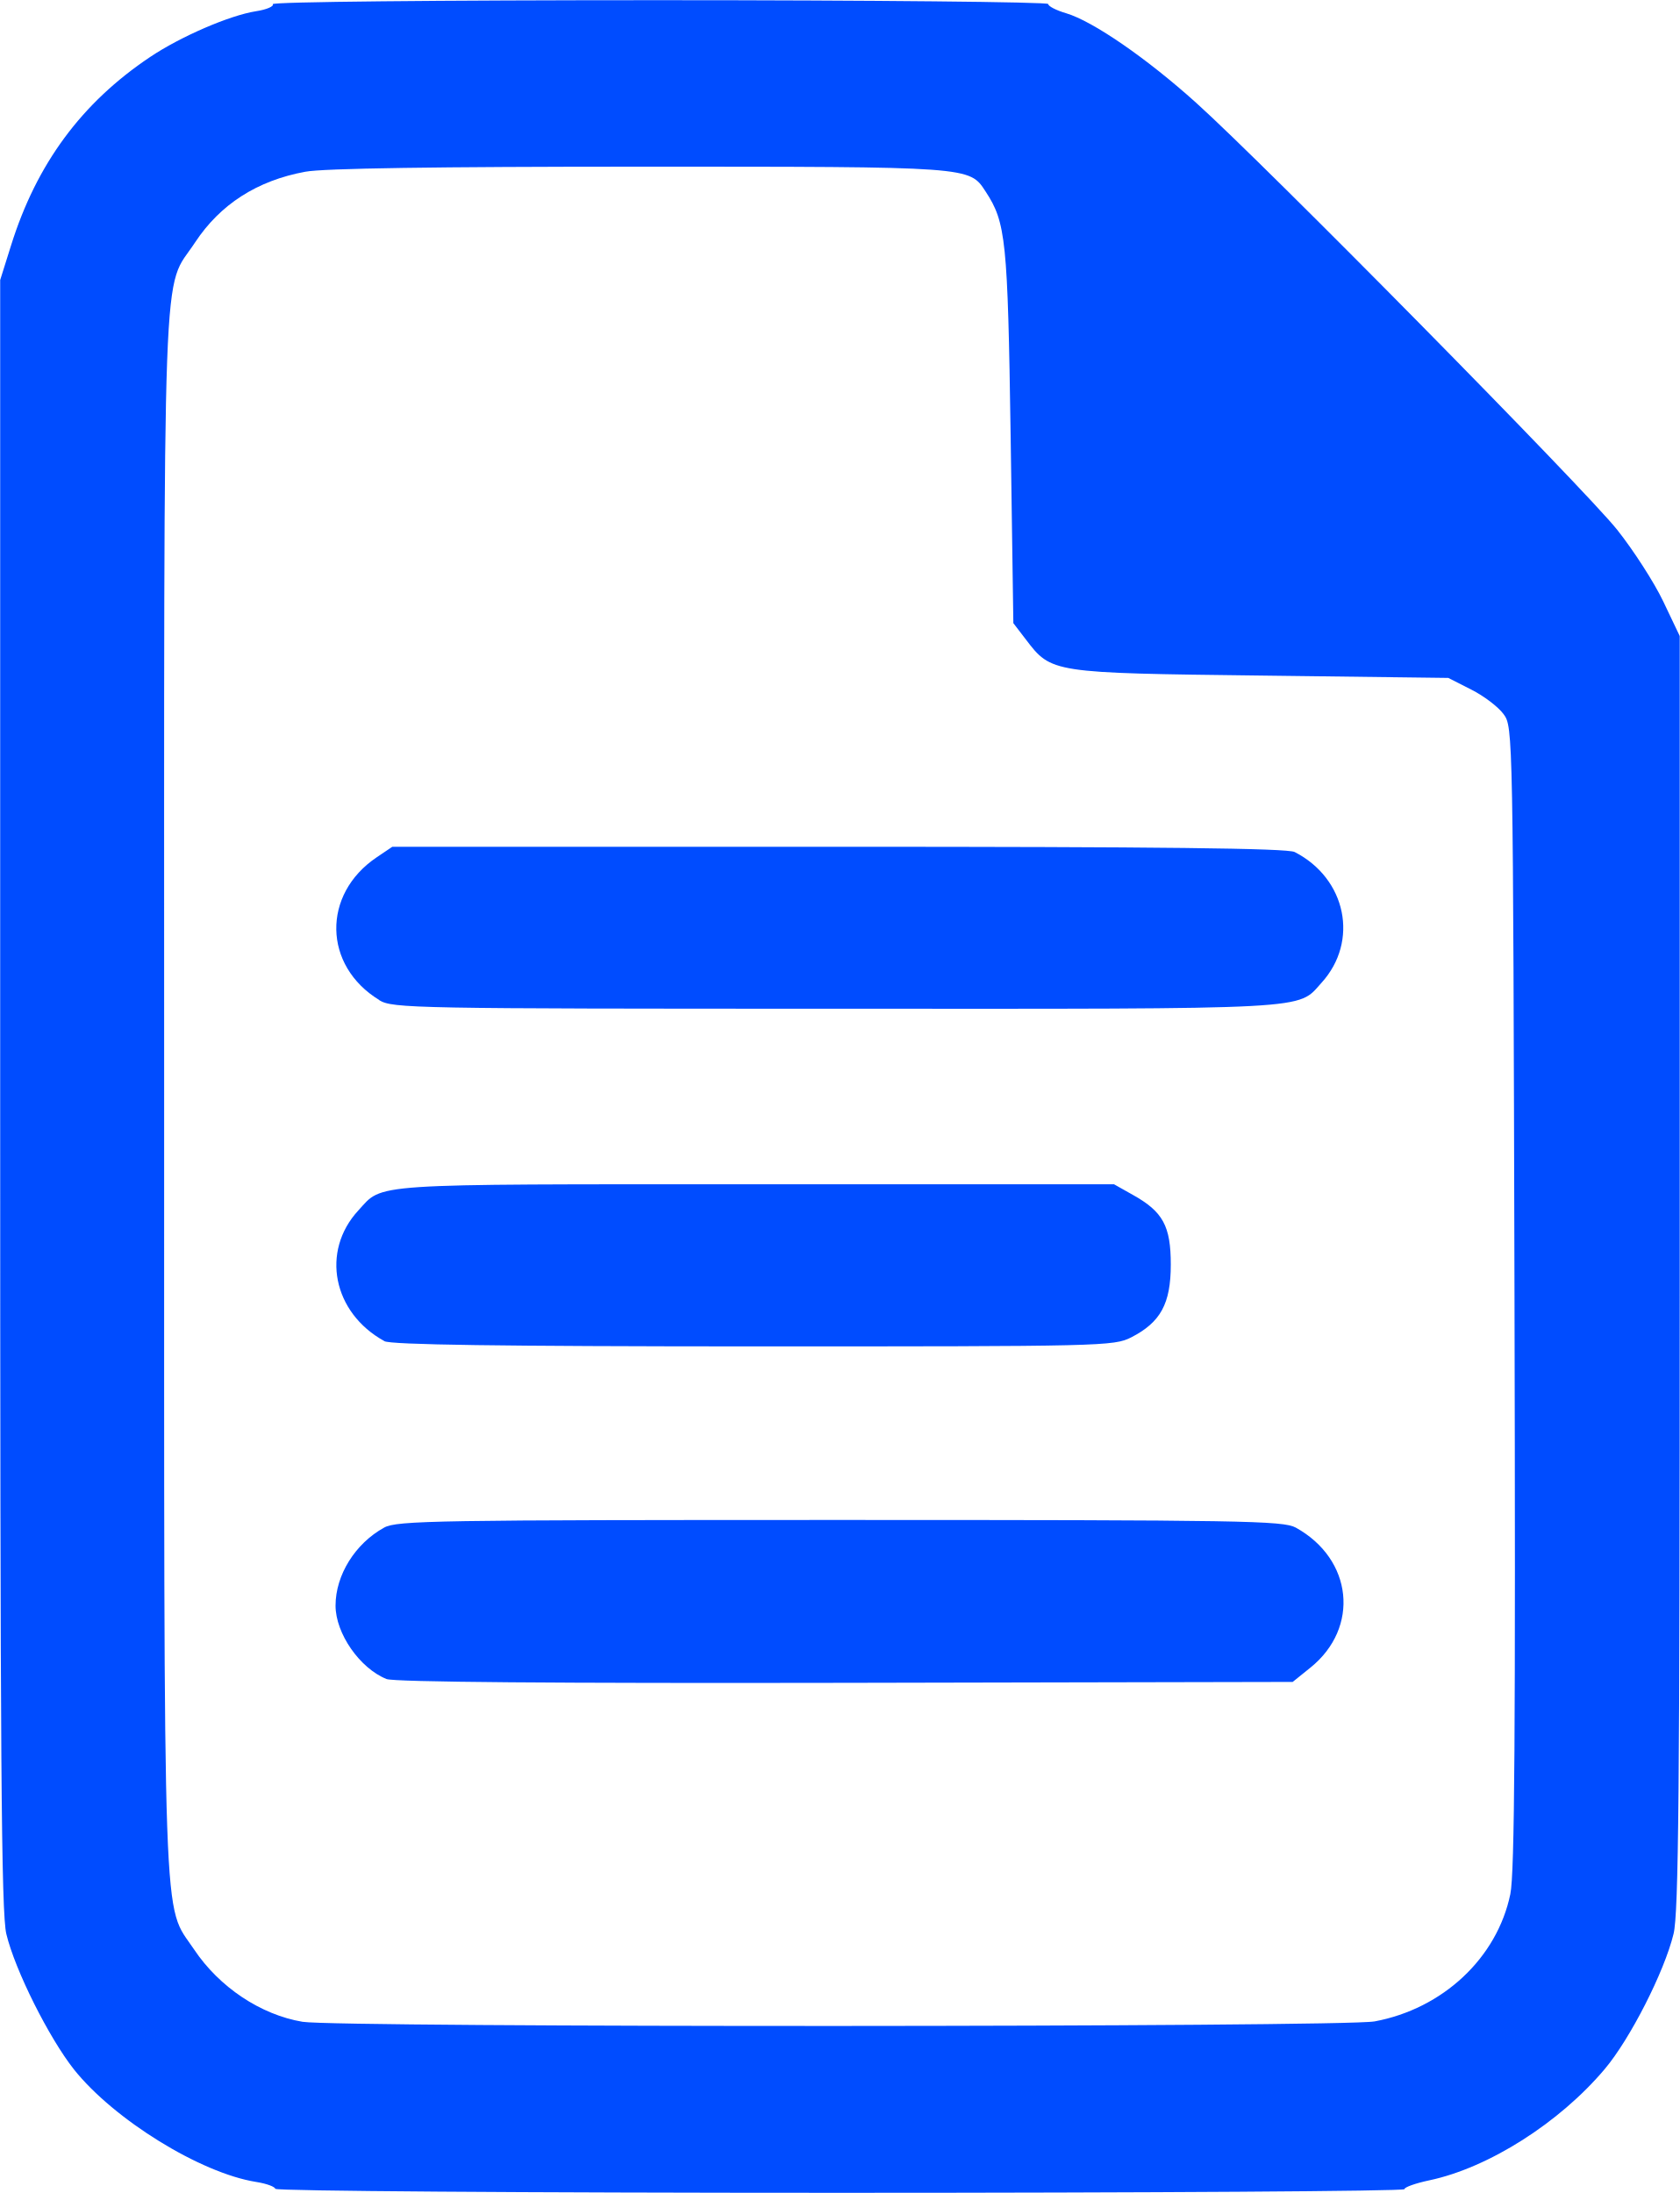
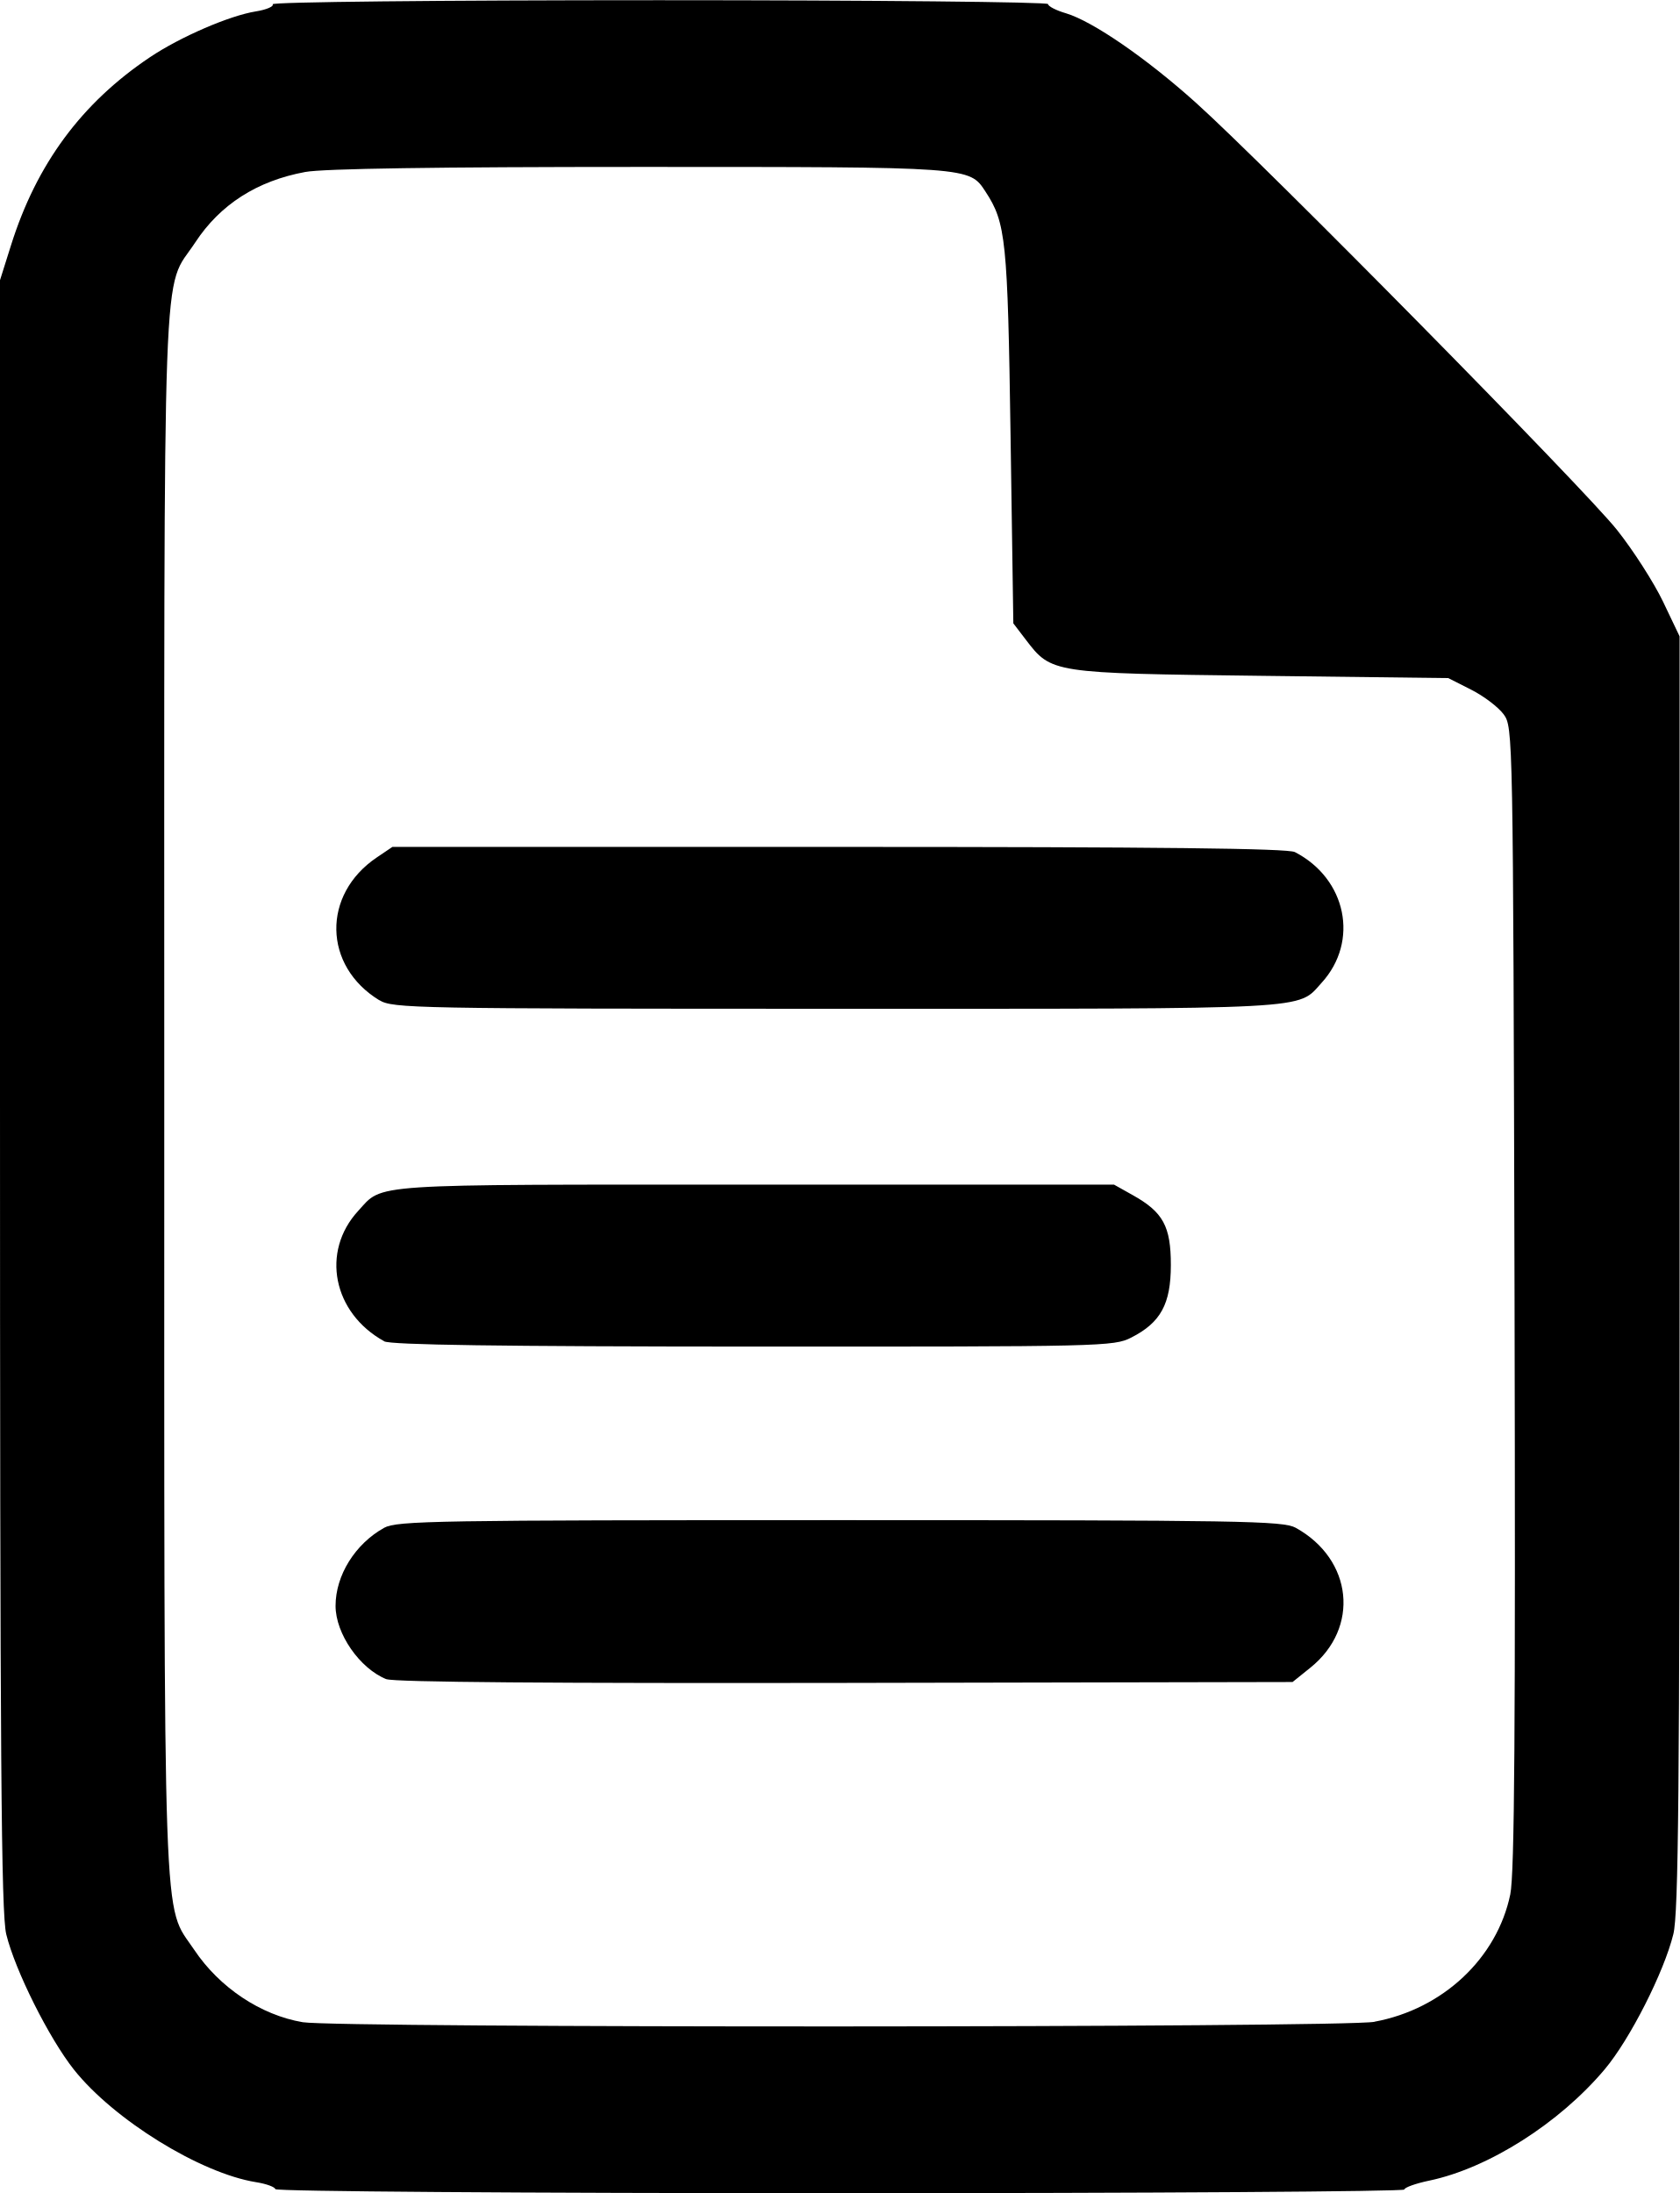
- <svg xmlns="http://www.w3.org/2000/svg" width="9.26mm" height="12.092mm" version="1.1" viewBox="0 0 9.26 12.092" xml:space="preserve">
-   <g transform="translate(-61.776 -30.544)">
-     <path d="m63.294 42.614c0-0.012-0.048-0.03-0.106-0.039-0.307-0.049-0.784-0.344-1.004-0.62-0.137-0.173-0.325-0.547-0.373-0.747-0.028-0.115-0.034-0.953-0.034-4.63v-4.49l0.06-0.191c0.141-0.45 0.389-0.786 0.767-1.039 0.167-0.112 0.437-0.229 0.583-0.252 0.059-0.009 0.1-0.027 0.093-0.039-0.008-0.013 0.912-0.022 2.131-0.022 1.179 0 2.144 0.01 2.144 0.021 0 0.012 0.044 0.035 0.099 0.051 0.148 0.044 0.445 0.249 0.717 0.494 0.379 0.341 2.14 2.127 2.321 2.354 0.089 0.112 0.204 0.29 0.254 0.395l0.091 0.191v3.508c0 2.854-0.006 3.534-0.034 3.648-0.051 0.21-0.24 0.58-0.379 0.745-0.25 0.297-0.641 0.545-0.967 0.614-0.076 0.016-0.138 0.038-0.138 0.049s-1.401 0.02-3.112 0.02c-1.754 0-3.112-0.01-3.112-0.022zm6.06-0.924c0.377-0.07 0.676-0.35 0.749-0.702 0.024-0.114 0.029-0.903 0.023-3.292-0.008-3.122-8e-3 -3.143-0.06-3.214-0.029-0.04-0.109-0.101-0.179-0.136l-0.126-0.064-1.033-0.013c-1.155-0.014-1.155-0.014-1.296-0.199l-0.069-0.09-0.015-1.035c-0.016-1.08-0.026-1.174-0.138-1.345-0.09-0.138-0.076-0.137-1.908-0.137-1.113 0-1.744 0.009-1.843 0.028-0.266 0.049-0.469 0.18-0.607 0.389-0.184 0.281-0.171-0.095-0.171 4.684 0 4.76-0.01 4.467 0.165 4.729 0.139 0.208 0.367 0.36 0.598 0.399 0.191 0.032 5.733 0.03 5.909-0.002zm-5.447-1.888c-0.147-0.059-0.281-0.251-0.281-0.405 0-0.168 0.108-0.342 0.268-0.43 0.07-0.039 0.29-0.042 2.513-0.042 2.223 0 2.443 0.004 2.513 0.042 0.315 0.174 0.354 0.552 0.081 0.772l-0.098 0.079-2.466 5e-3c-1.599 0.003-2.488-4e-3 -2.53-0.021zm-0.013-1.864c-0.283-0.156-0.35-0.494-0.143-0.719 0.14-0.152 0.03-0.145 2.186-0.145l1.981-1.1e-5 0.103 0.058c0.167 0.093 0.21 0.172 0.21 0.385 0 0.215-0.056 0.318-0.218 0.401-0.096 0.049-0.156 0.05-2.083 0.05-1.398-5.78e-4 -2-0.009-2.035-0.029zm-0.027-1.88c-0.31-0.189-0.317-0.583-0.014-0.787l0.086-0.058h2.46c1.768 0 2.475 0.008 2.515 0.029 0.285 0.146 0.356 0.492 0.148 0.721-0.136 0.15-0.017 0.144-2.674 0.143-2.335-9.7e-5 -2.447-0.002-2.521-0.047z" fill="#004cff" stroke-width=".026" />
+ <svg xmlns="http://www.w3.org/2000/svg" width="16.933mm" height="22.111mm" version="1.1" viewBox="0 0 16.933 22.111" xml:space="preserve">
+   <g transform="translate(-94.248 -97.576)">
+     <path d="m97.024 119.65c0-0.022-0.087-0.055-0.194-0.072-0.562-0.09-1.434-0.629-1.836-1.134-0.251-0.316-0.594-1.001-0.683-1.366-0.051-0.21-0.063-1.743-0.063-8.467v-8.21l0.11-0.349c0.258-0.822 0.712-1.437 1.403-1.9 0.305-0.204 0.799-0.418 1.066-0.461 0.107-0.017 0.183-0.05 0.17-0.072-0.015-0.023 1.667-0.041 3.896-0.041 2.157 0 3.921 0.018 3.921 0.039 0 0.022 0.081 0.064 0.181 0.093 0.27 0.081 0.813 0.455 1.312 0.904 0.693 0.623 3.913 3.889 4.243 4.305 0.163 0.205 0.372 0.531 0.464 0.723l0.167 0.35v6.414c0 5.218-0.011 6.462-0.063 6.671-0.094 0.383-0.438 1.061-0.692 1.363-0.458 0.544-1.172 0.997-1.768 1.122-0.139 0.029-0.252 0.07-0.252 0.09s-2.561 0.037-5.691 0.037c-3.207 0-5.691-0.018-5.691-0.041zm11.081-1.69c0.689-0.127 1.236-0.641 1.369-1.284 0.043-0.209 0.053-1.651 0.043-6.02-0.015-5.71-0.015-5.747-0.11-5.878-0.053-0.072-0.2-0.184-0.327-0.248l-0.231-0.117-1.889-0.023c-2.111-0.026-2.112-0.026-2.37-0.364l-0.126-0.165-0.028-1.893c-0.029-1.975-0.047-2.146-0.252-2.459-0.165-0.252-0.139-0.25-3.489-0.25-2.036 0-3.189 0.017-3.37 0.051-0.486 0.09-0.858 0.328-1.109 0.711-0.337 0.513-0.312-0.175-0.312 8.566 0 8.703-0.019 8.168 0.302 8.648 0.254 0.38 0.67 0.658 1.094 0.73 0.349 0.059 10.483 0.056 10.805-4e-3zm-9.961-3.453c-0.269-0.108-0.513-0.459-0.513-0.74 0-0.308 0.198-0.625 0.49-0.787 0.128-0.071 0.531-0.077 4.595-0.077 4.064 0 4.467 7e-3 4.595 0.077 0.576 0.319 0.648 1.009 0.147 1.411l-0.179 0.144-4.509 9e-3c-2.924 5e-3 -4.55-7e-3 -4.626-0.038zm-0.023-3.408c-0.517-0.285-0.64-0.903-0.262-1.314 0.256-0.279 0.055-0.265 3.998-0.265l3.622-2e-5 0.189 0.106c0.306 0.171 0.384 0.314 0.384 0.704 0 0.393-0.102 0.581-0.399 0.732-0.176 0.09-0.285 0.092-3.81 0.091-2.556-1e-3 -3.656-0.017-3.722-0.053zm-0.049-3.438c-0.567-0.346-0.58-1.066-0.025-1.44l0.157-0.106h4.498c3.233 0 4.527 0.015 4.6 0.052 0.521 0.268 0.651 0.9 0.27 1.318-0.249 0.274-0.031 0.262-4.89 0.262-4.27-1.8e-4 -4.474-4e-3 -4.61-0.087z" stroke-width=".047" />
  </g>
</svg>
